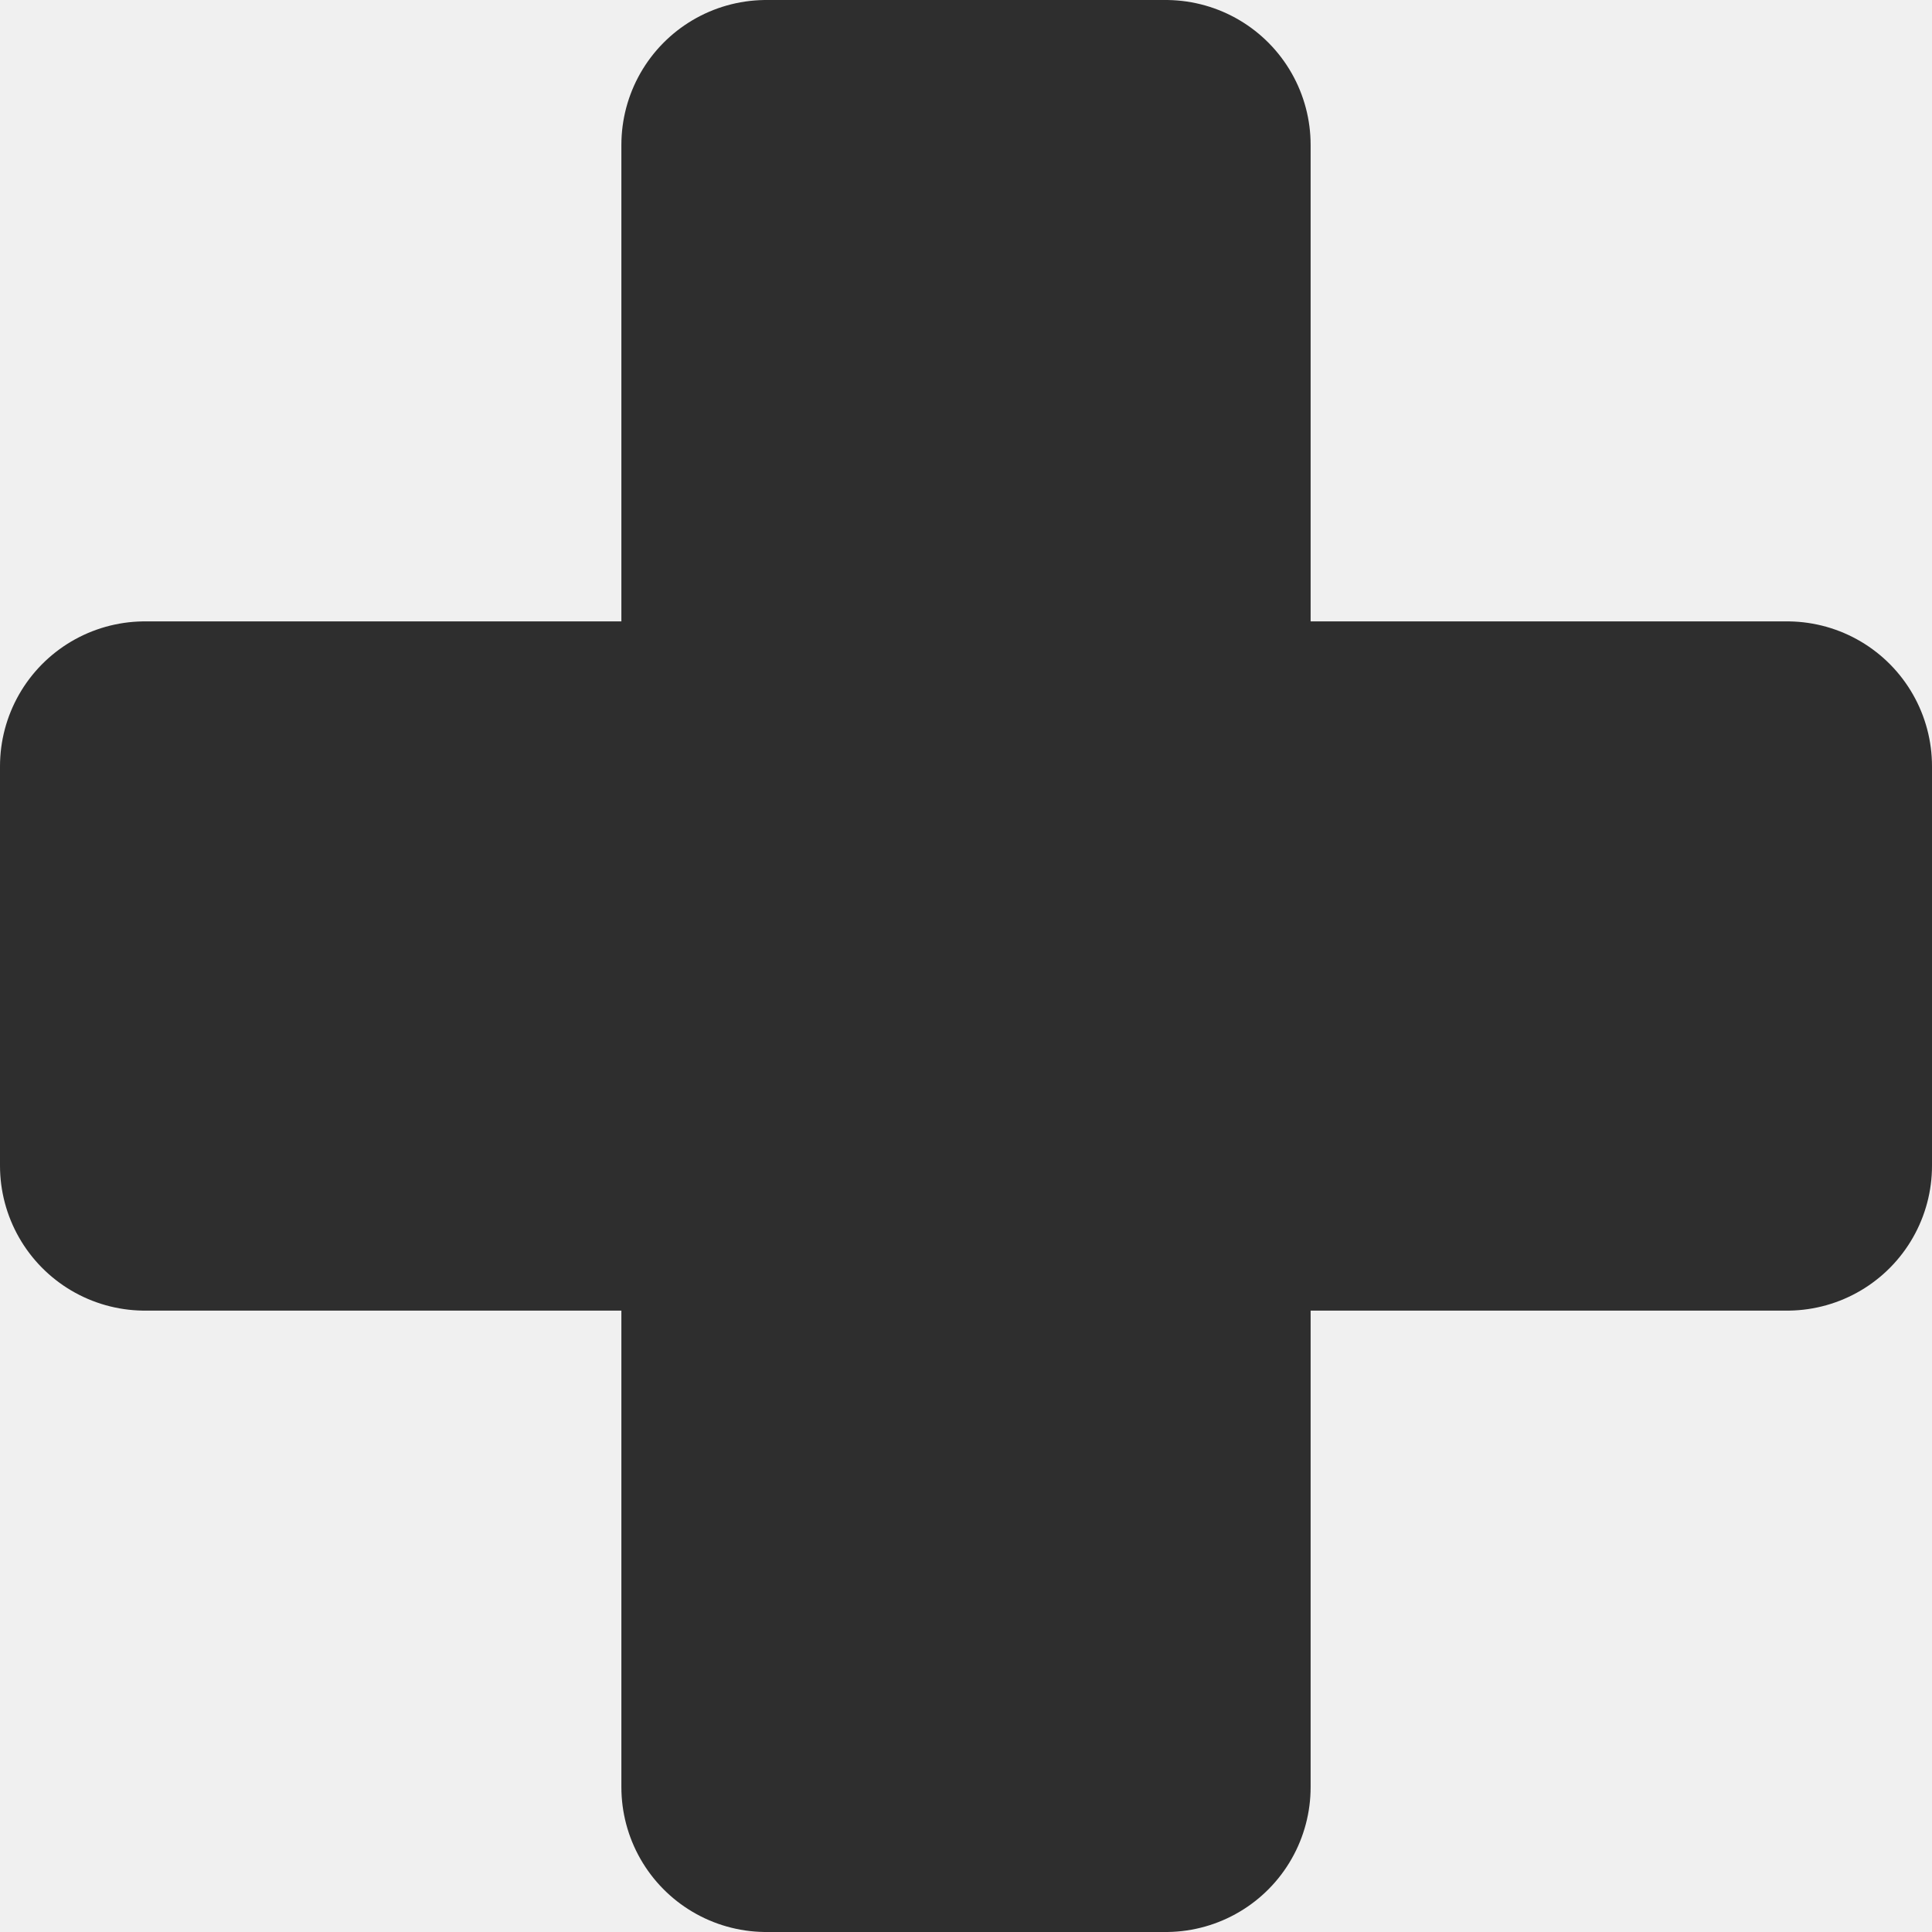
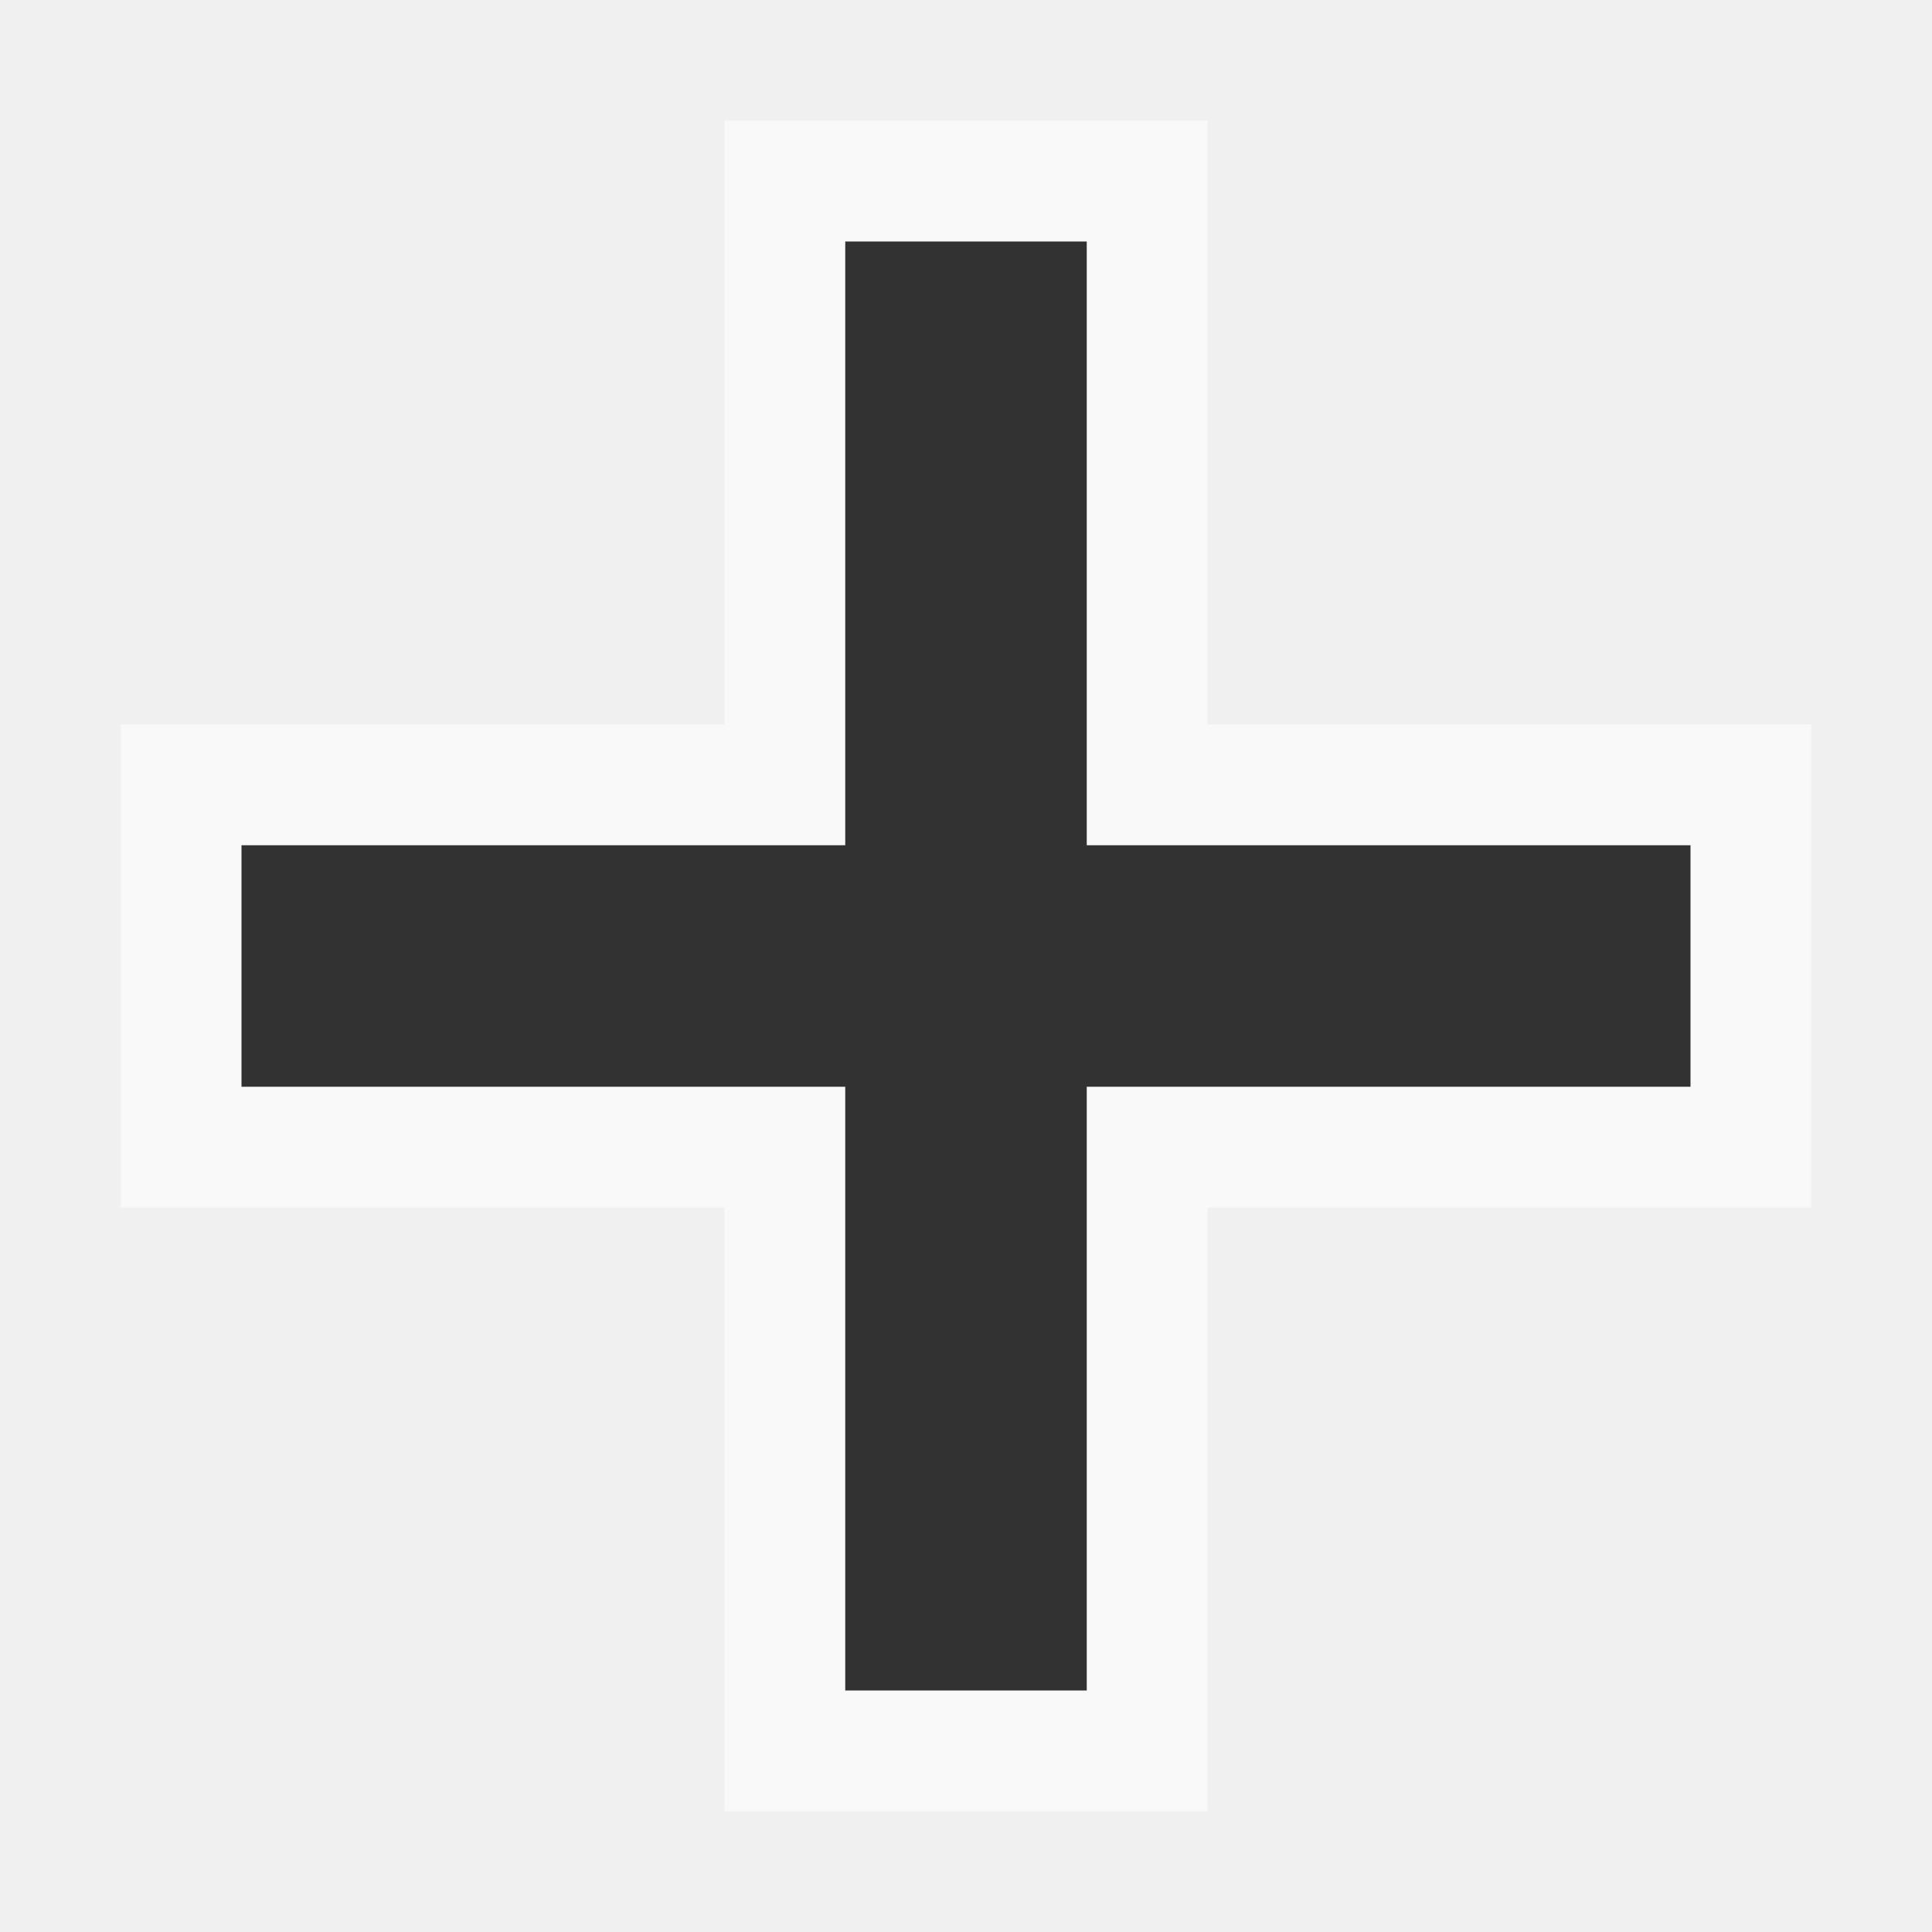
<svg xmlns="http://www.w3.org/2000/svg" xmlns:xlink="http://www.w3.org/1999/xlink" id="svg3275" height="16" width="16" version="1.0">
  <defs id="defs3277">
    <radialGradient id="radialGradient2469" gradientUnits="userSpaceOnUse" cy="4.625" cx="62.625" gradientTransform="matrix(2.1647,0,0,0.75294,-111.56,36.518)" r="10.625">
      <stop id="stop8840" offset="0" />
      <stop id="stop8842" style="stop-opacity:0" offset="1" />
    </radialGradient>
    <linearGradient id="linearGradient2452" y2="34.225" gradientUnits="userSpaceOnUse" x2="24.104" gradientTransform="matrix(1.8451,0,0,1.834,-20.057,-17.214)" y1="15.181" x1="24.104">
      <stop id="stop2266" style="stop-color:#d7e866" offset="0" />
      <stop id="stop2268" style="stop-color:#8cab2a" offset="1" />
    </linearGradient>
    <linearGradient id="linearGradient3269" y2="45" gradientUnits="userSpaceOnUse" x2="24" y1="5" x1="24">
      <stop id="stop3261" style="stop-color:#fff" offset="0" />
      <stop id="stop3263" style="stop-color:#fff;stop-opacity:0" offset="1" />
    </linearGradient>
    <radialGradient xlink:href="#linearGradient2499" id="radialGradient5966" gradientUnits="userSpaceOnUse" gradientTransform="matrix(1.226924,0,0,0.9913394,-14.52316,8.559101)" cx="64.808" cy="1019.362" fx="64.808" fy="991.862" r="61.016" />
    <linearGradient x1="63.397" y1="-12.489" gradientTransform="matrix(2.8014,0,0,2.8014,-142.25,43.835)" x2="63.397" gradientUnits="userSpaceOnUse" y2="5.468" id="linearGradient2499">
      <stop offset="0" style="stop-color:#ffffff;stop-opacity:0;" id="stop4875" />
      <stop id="stop3899" style="stop-color:#ffffff;stop-opacity:0;" offset="0.705" />
      <stop offset="1" style="stop-color:#ffffff;stop-opacity:1;" id="stop4877" />
    </linearGradient>
  </defs>
-   <path style="opacity:0.806;fill:#000000;fill-opacity:1;stroke:#000000;stroke-width:2.4;stroke-linecap:round;stroke-linejoin:round;stroke-miterlimit:4;stroke-opacity:1;stroke-dasharray:none" d="m 6.346,1.2 0,5.146 -5.146,0 0,3.308 5.146,0 0,5.146 3.308,0 0,-5.146 5.146,0 0,-3.308 -5.146,0 0,-5.146 -3.308,0 z" id="rect2999" />
+   <g id="g3768" transform="translate(-4,-4)">
+     <path id="path2998" d="m 5,10 0,4 5,0 0,5 4,0 0,-5 5,0 0,-4 -5,0 0,-5 -4,0 0,5 z" style="opacity:0.6;fill:#ffffff;fill-opacity:1;stroke:none" />
+     <path id="path2997" d="m 11,6 0,5 -5,0 0,2 5,0 0,5 2,0 0,-5 5,0 0,-2 -5,0 0,-5 z" style="opacity:0.8;fill:#000000;fill-opacity:1;stroke:none" />
+   </g>
</svg>
